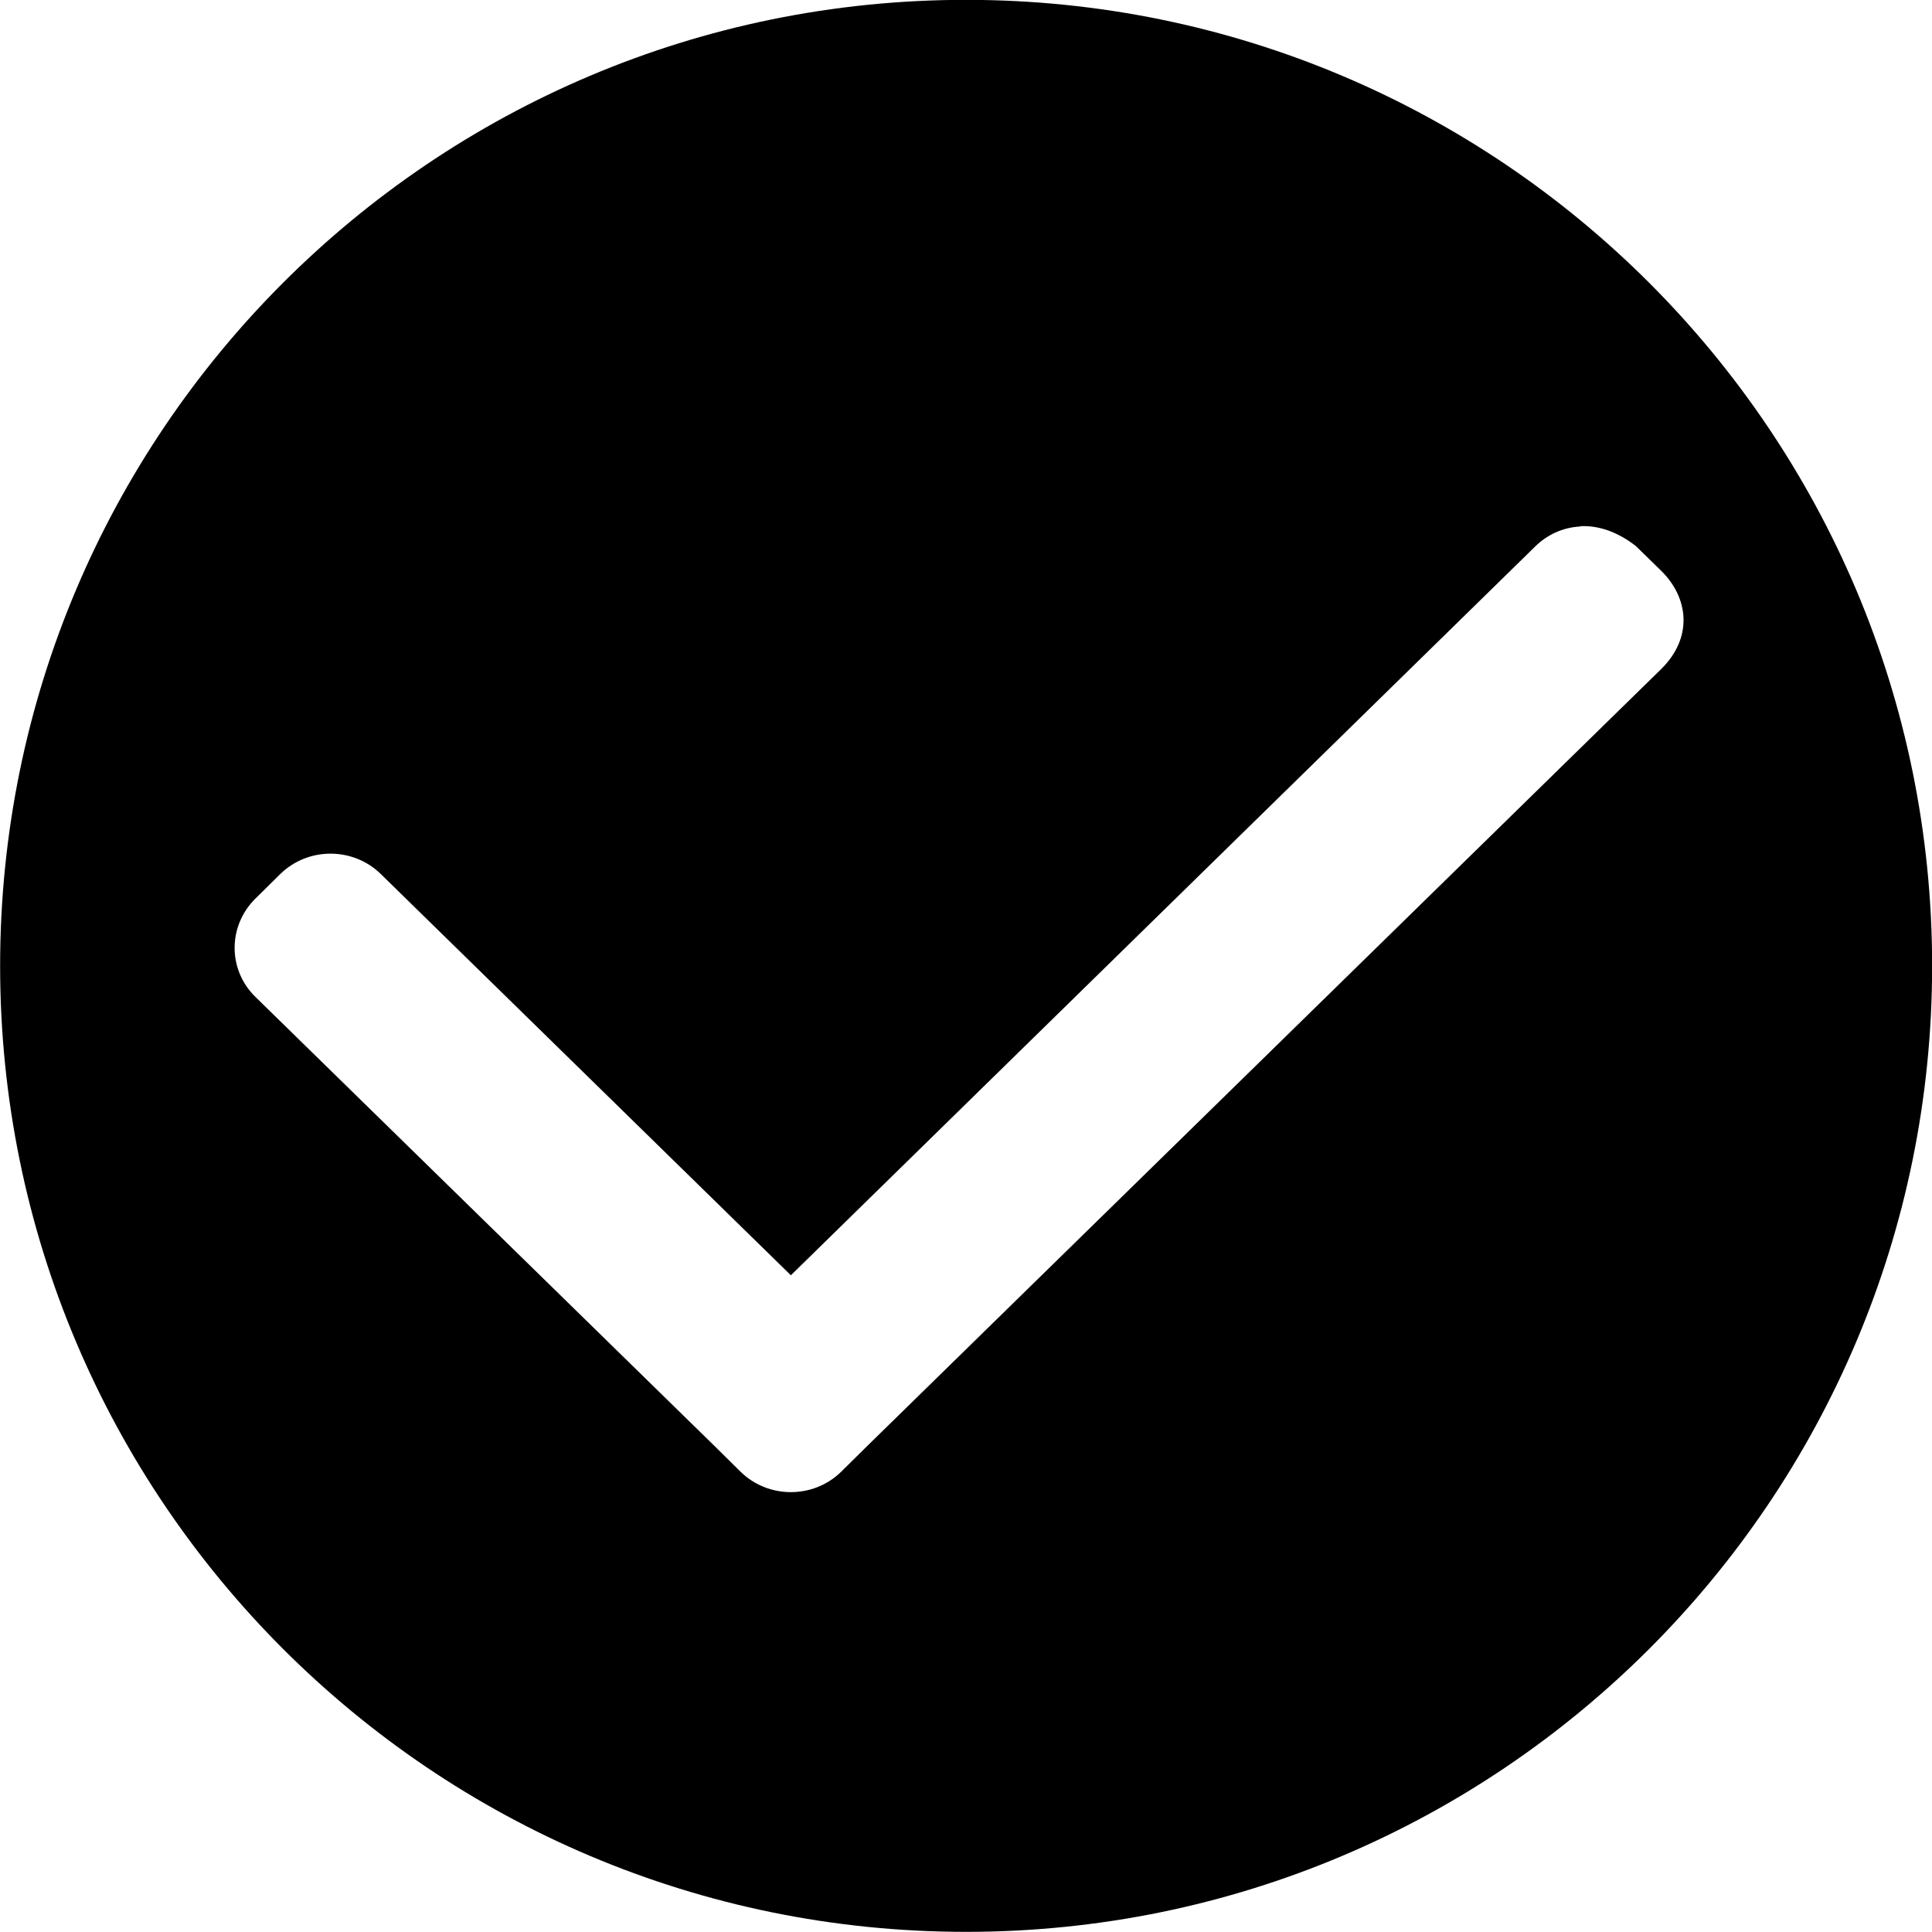
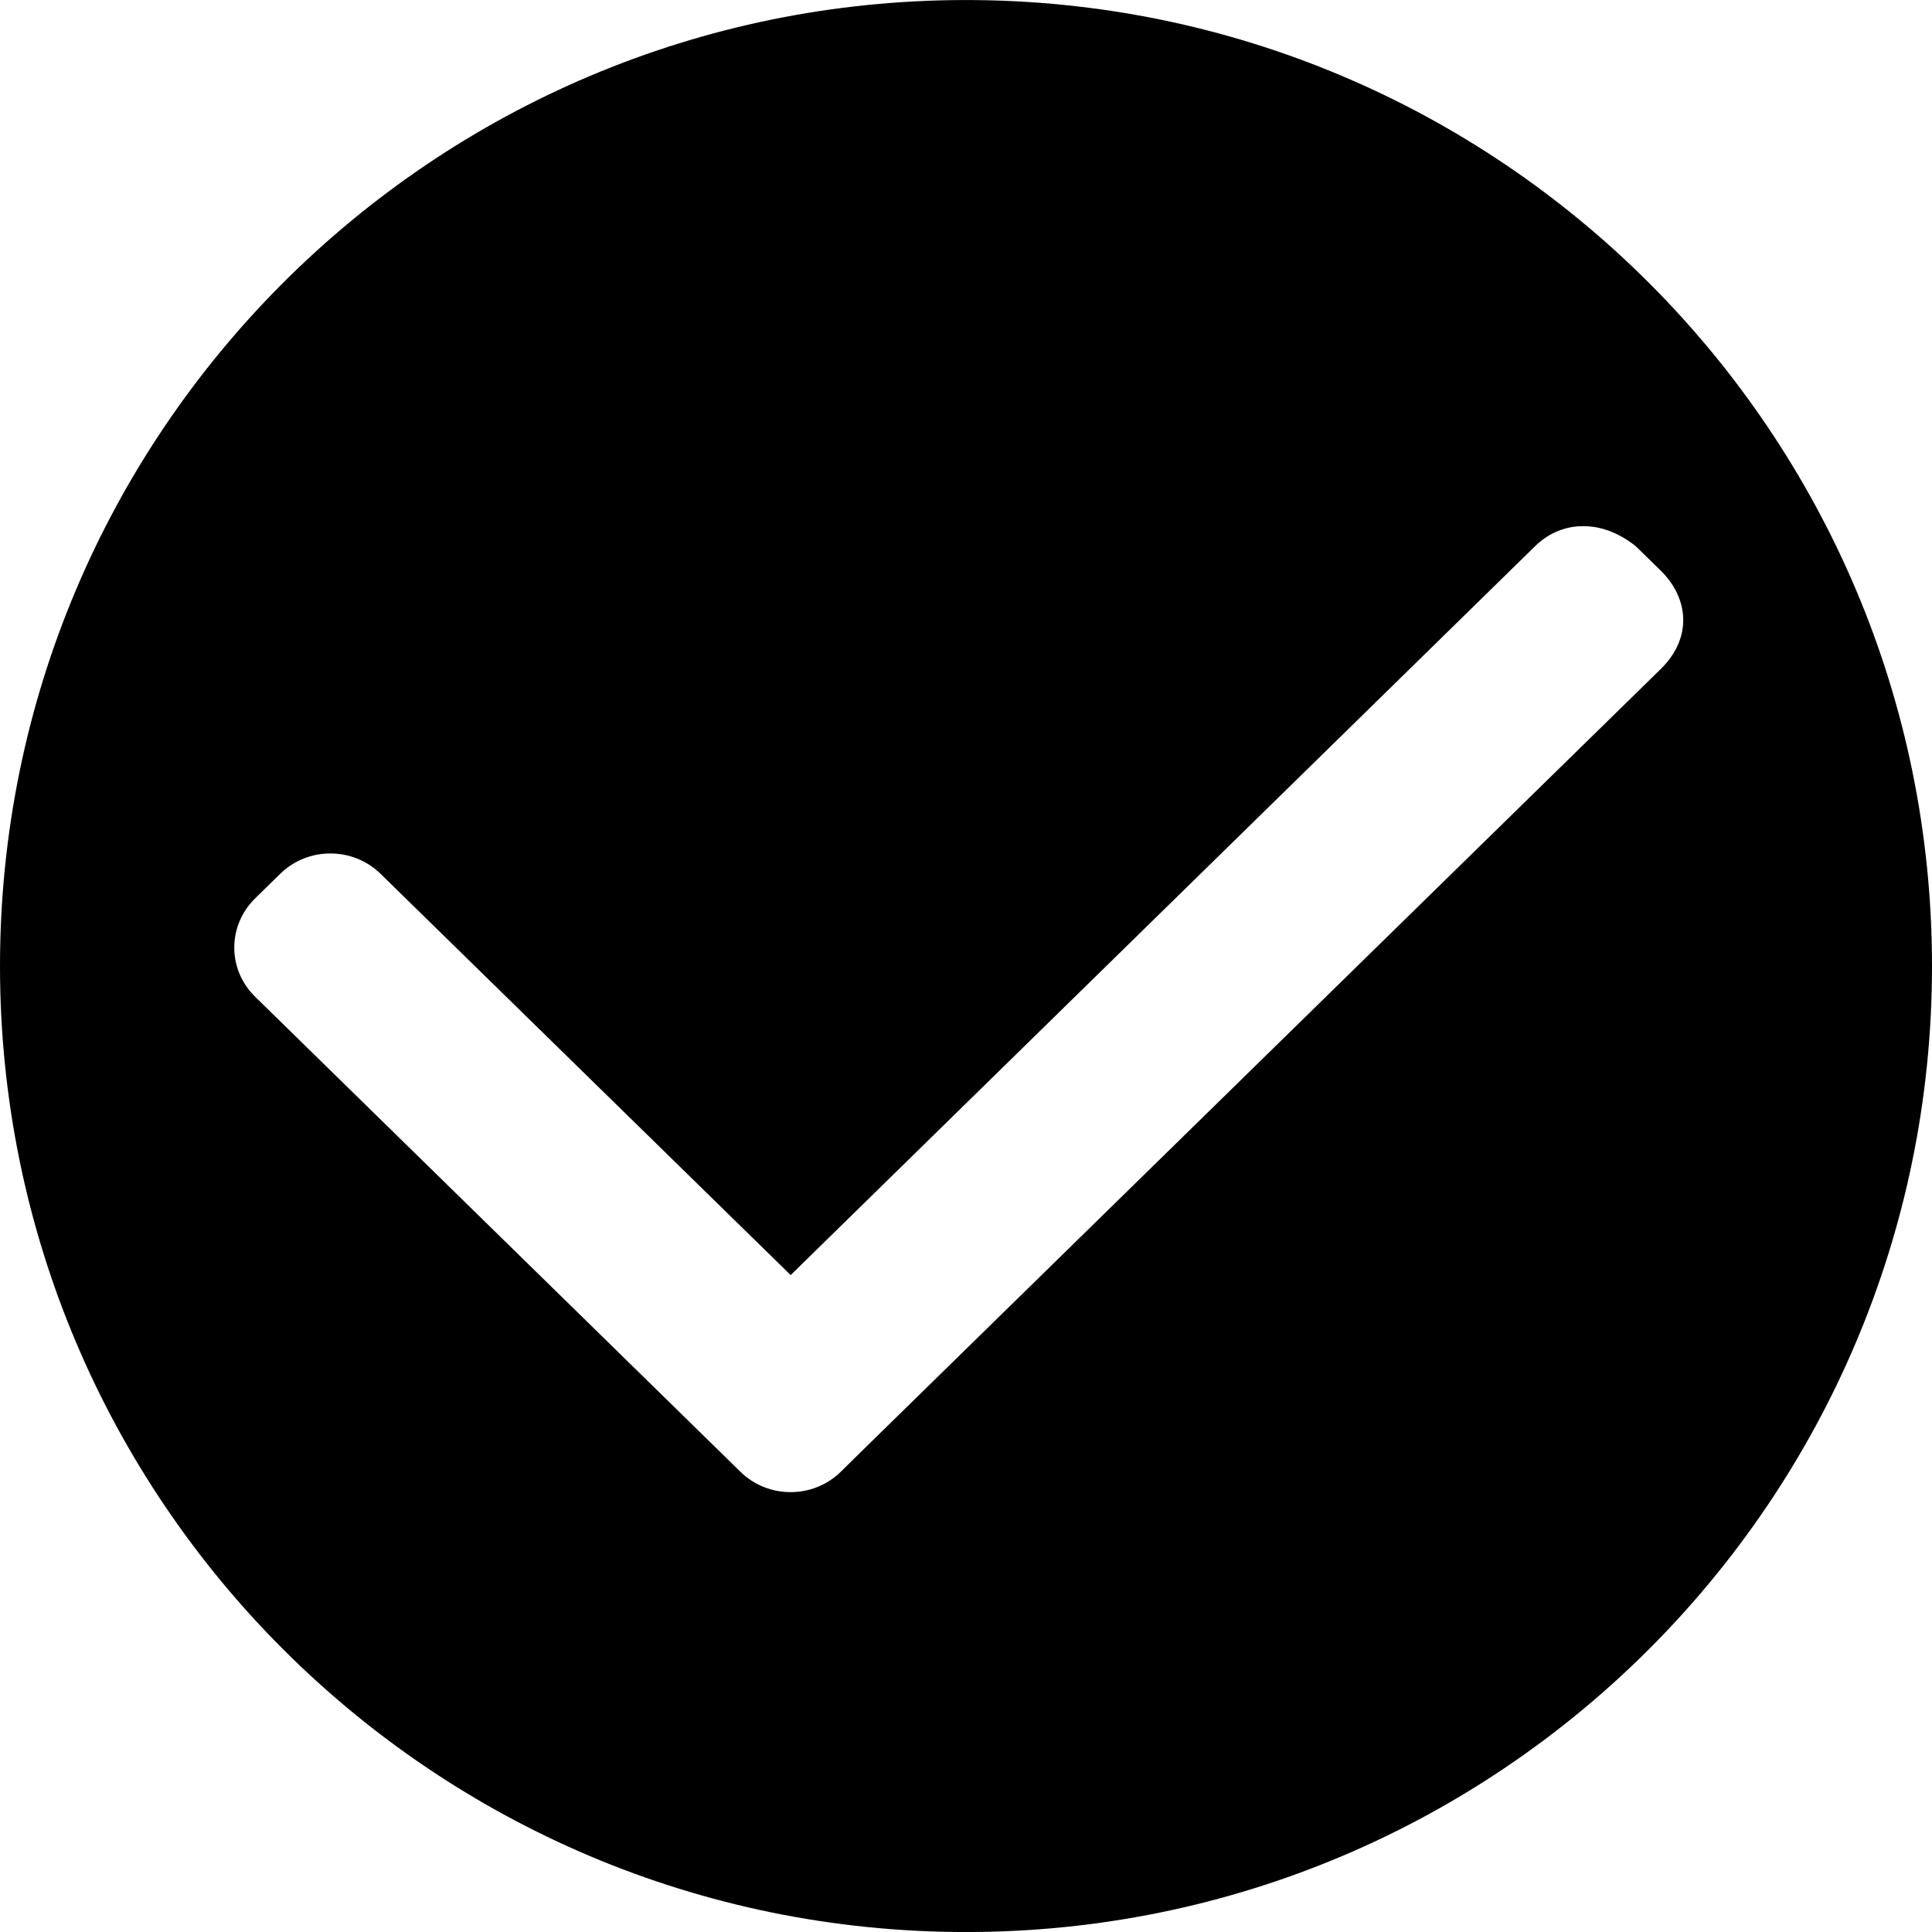
- <svg xmlns="http://www.w3.org/2000/svg" width="24" height="24" version="1.1" viewBox="0 0 6.35 6.35">
-   <g transform="translate(1.4334 .41452)">
-     <path id="core-a" d="m1.742-0.415a3.175 3.175 0 0 0-3.175 3.175 3.175 3.175 0 0 0 3.175 3.175 3.175 3.175 0 0 0 3.175-3.175 3.175 3.175 0 0 0-3.175-3.175zm2.018 1.73c0.057-0.003 0.12 0.016 0.183 0.065l0.083 0.081c0.091 0.089 0.106 0.22 0 0.324l-2.612 2.556-0.083 0.082c-0.091 0.089-0.239 0.089-0.33 0l-0.082-0.081-1.513-1.48c-0.091-0.089-0.091-0.233 0-0.323l0.082-0.081c0.091-0.089 0.239-0.089 0.33 0l1.348 1.319 2.447-2.396c0.039-0.038 0.09-0.062 0.147-0.065z" style="stroke-width:.265" />
+ <svg xmlns="http://www.w3.org/2000/svg" id="Core" width="24" height="24" version="1.1" viewBox="0 0 24 24">
+   <g transform="translate(3.549 1.1974)">
+     <path id="Shape" d="m8.451-1.197a12 12 0 0 0-12 12 12 12 0 0 0 12 12 12 12 0 0 0 12-12 12 12 0 0 0-12-12zm7.627 6.537c0.216-0.011 0.455 0.059 0.691 0.246l0.312 0.305c0.345 0.338 0.4 0.831 0 1.223l-9.871 9.662-0.314 0.309c-0.345 0.338-0.903 0.338-1.248 0l-0.311-0.305-5.717-5.596c-0.345-0.338-0.345-0.882 0-1.221l0.311-0.305c0.345-0.338 0.903-0.338 1.248 0l5.094 4.984 9.25-9.057c0.146-0.143 0.338-0.235 0.555-0.246z" />
  </g>
</svg>
